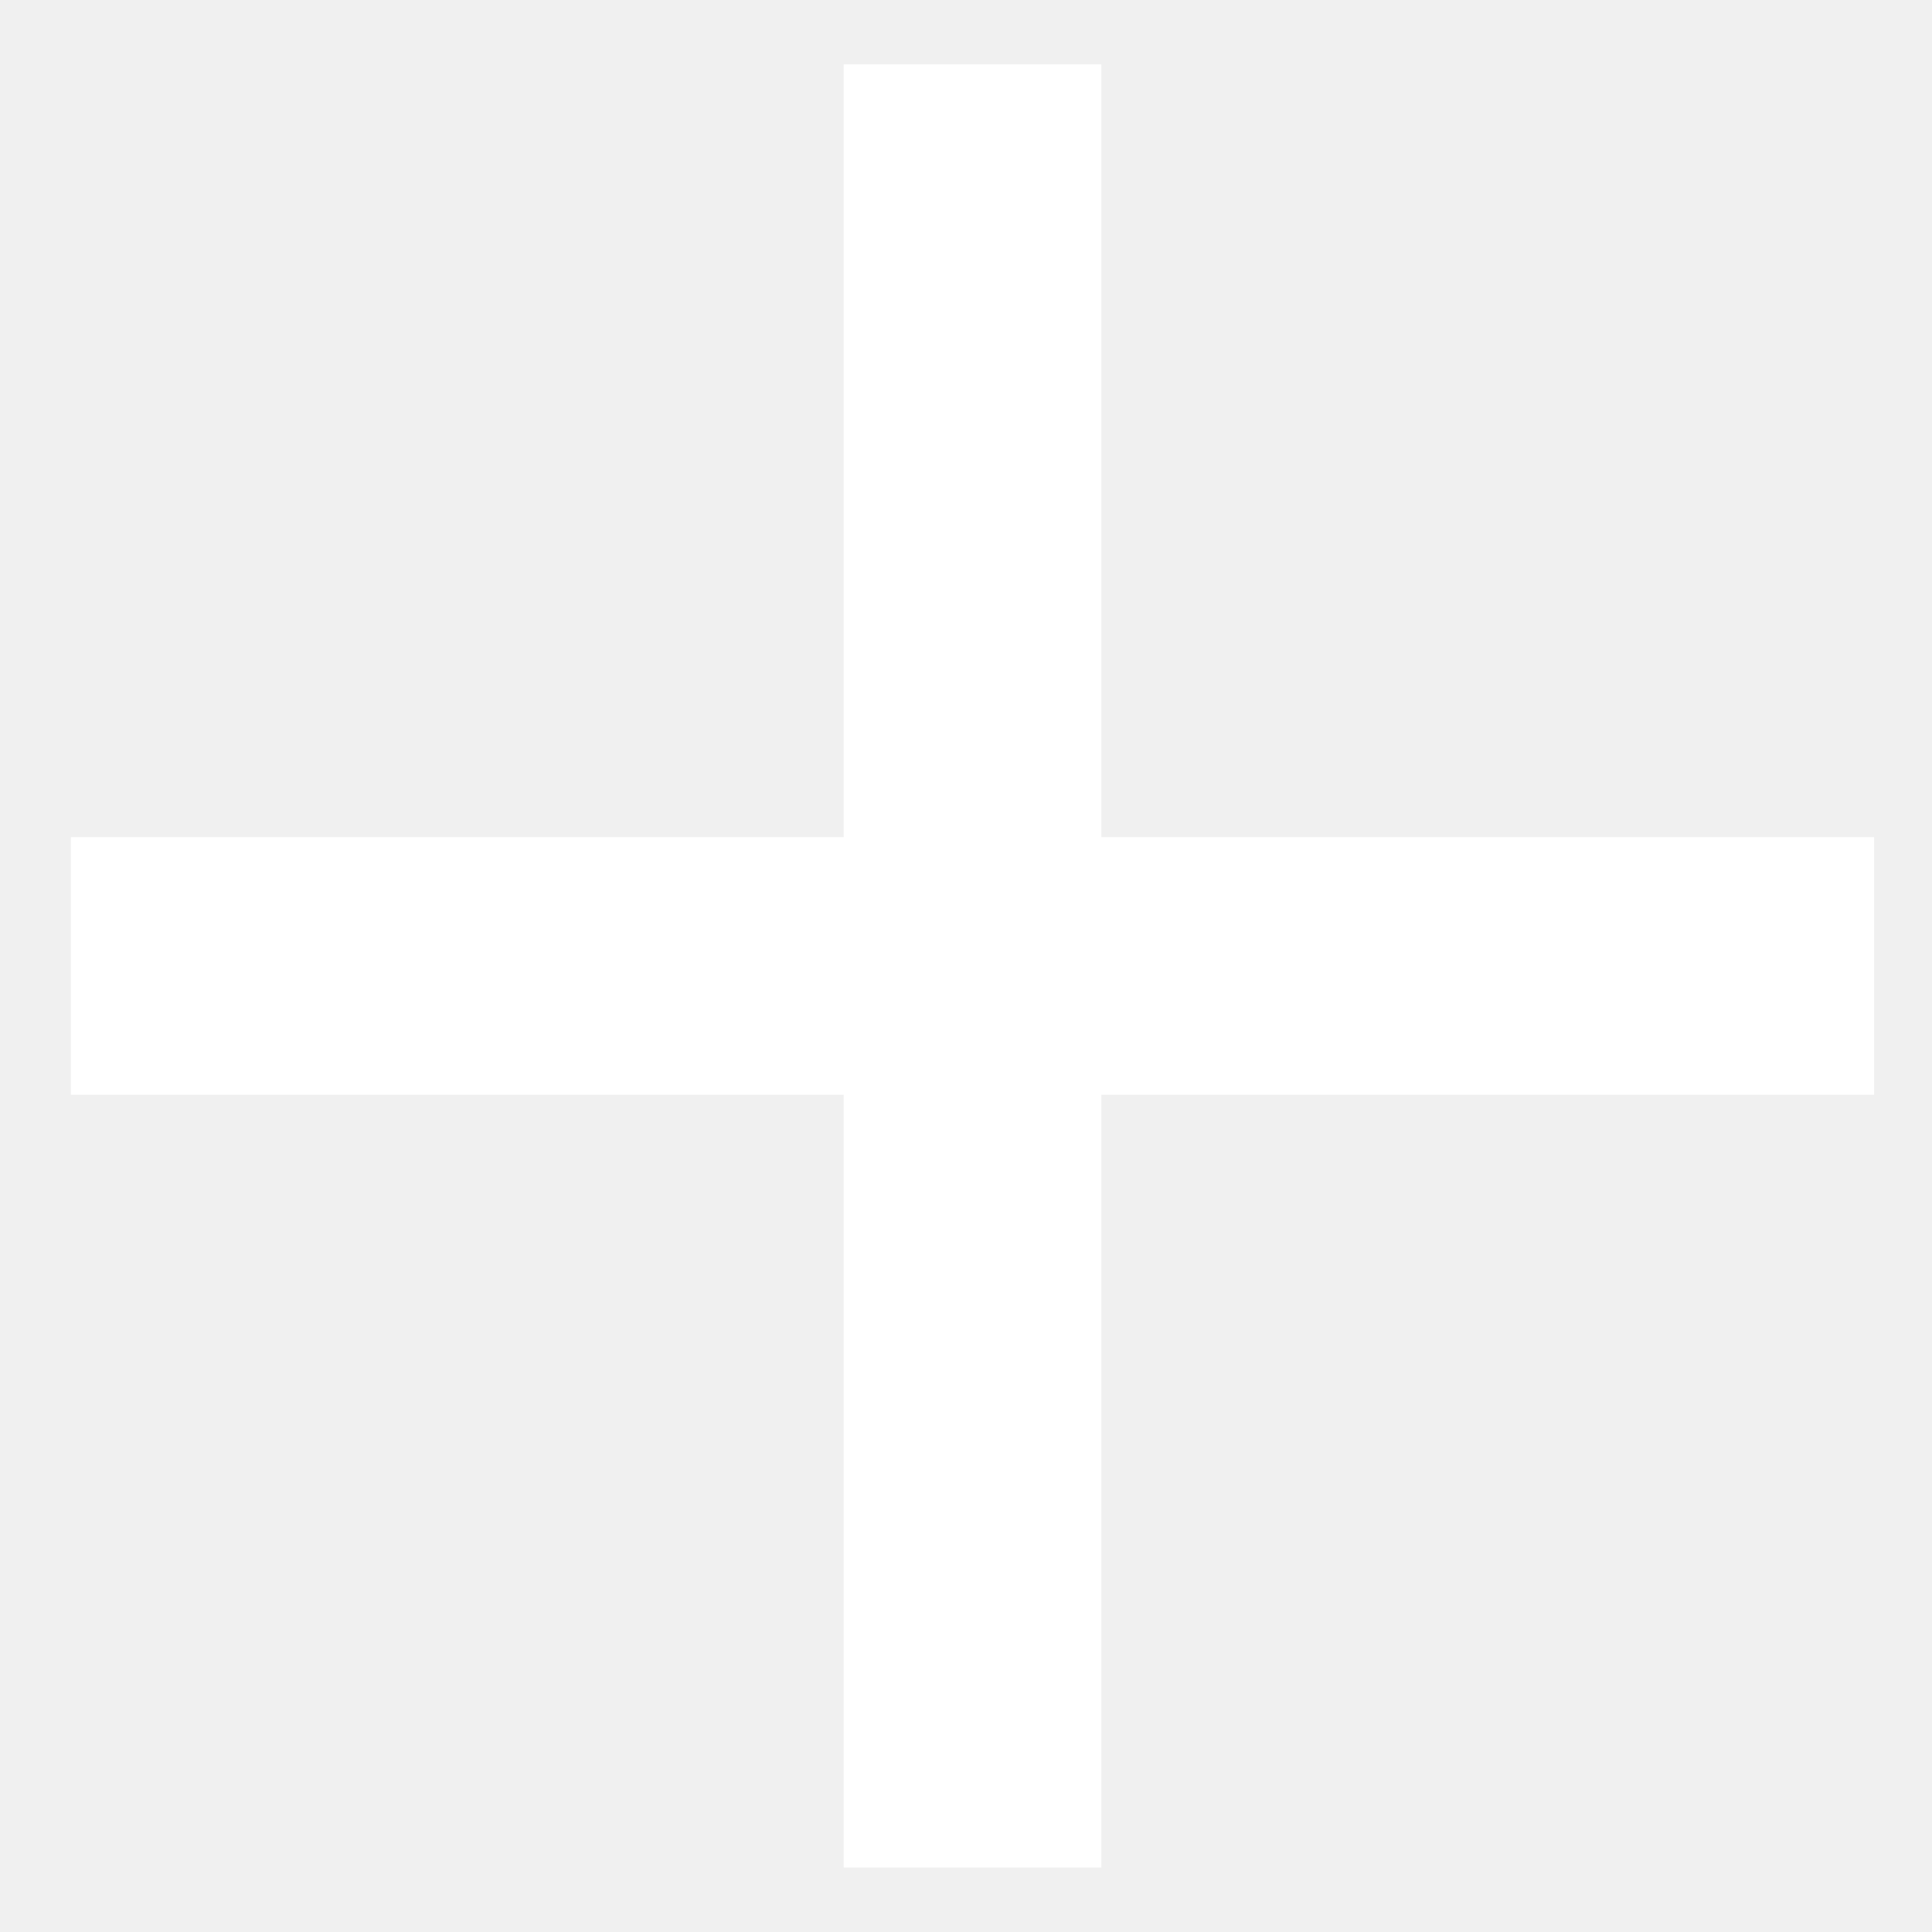
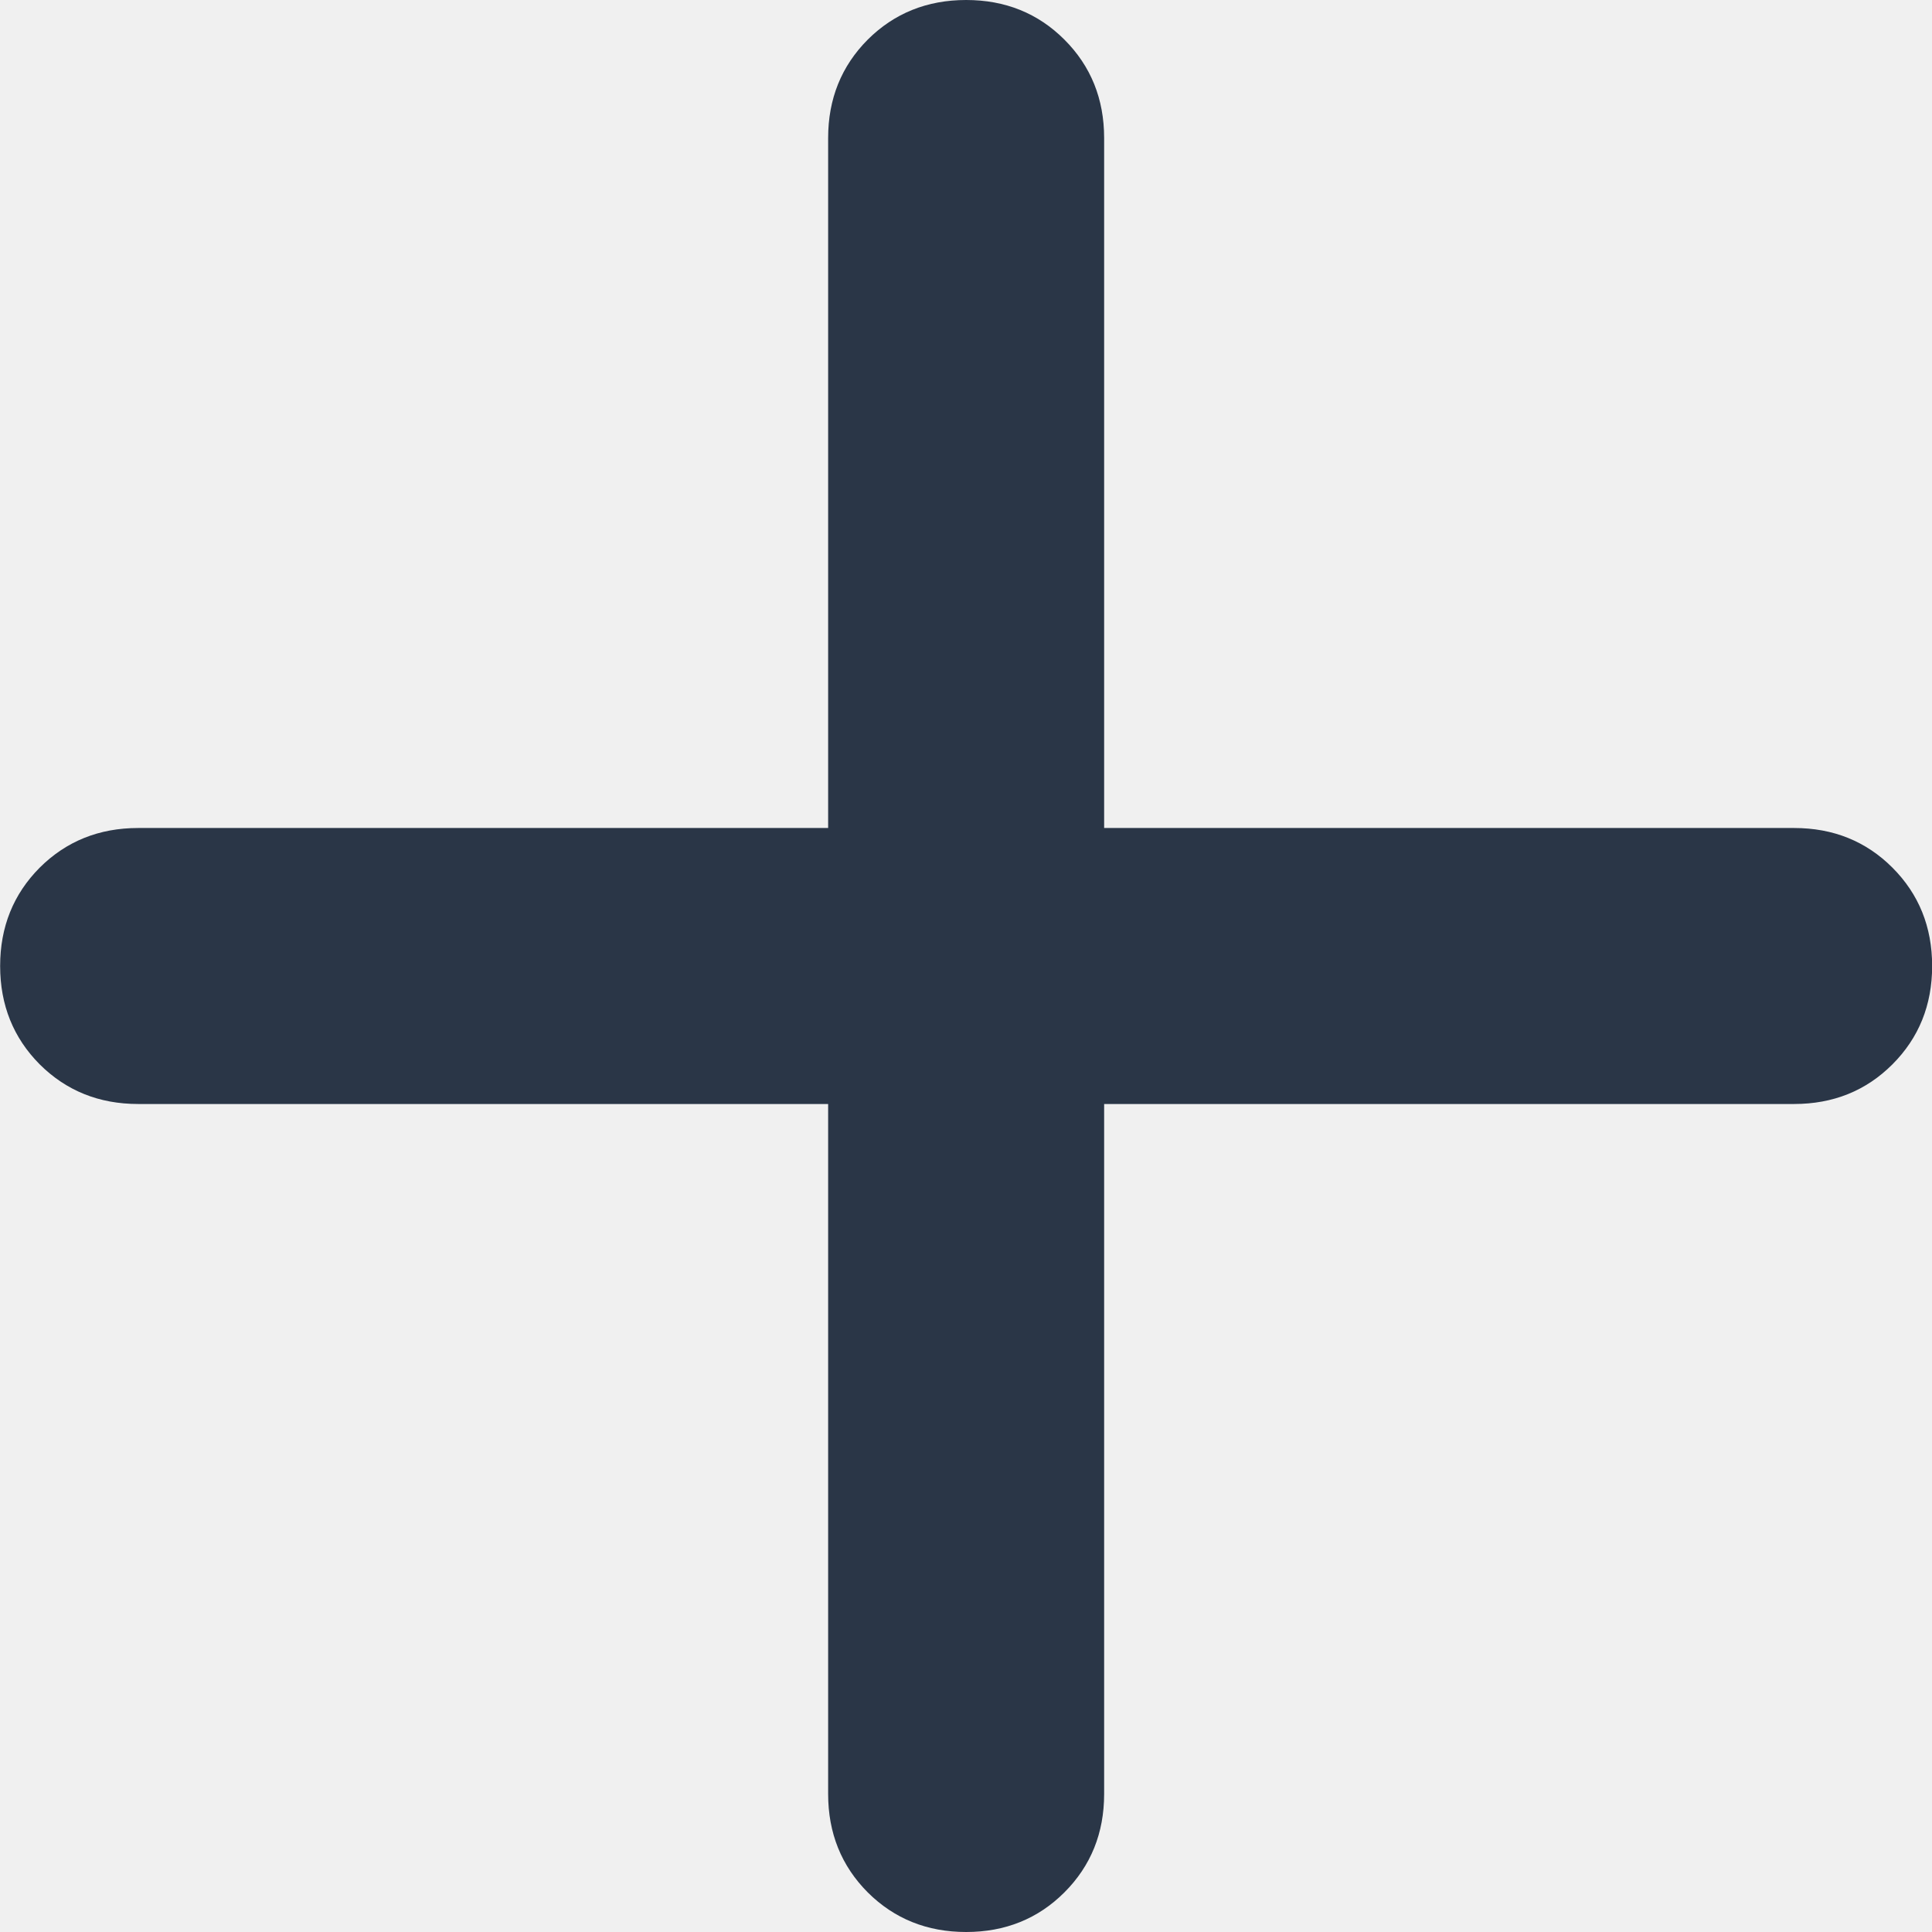
- <svg xmlns="http://www.w3.org/2000/svg" width="20" height="20" viewBox="0 0 20 20" fill="none">
-   <path d="M8.734 11.333H0.734V8.666H8.734V0.666H11.401V8.666H19.401V11.333H11.401V19.333H8.734V11.333Z" fill="white" />
+ <svg xmlns="http://www.w3.org/2000/svg" width="14" height="14" viewBox="0 0 14 14" fill="none">
+   <path d="M6.001 8H1.001C0.718 8 0.48 7.904 0.288 7.713C0.097 7.521 0.001 7.283 0.001 7C0.001 6.717 0.097 6.479 0.288 6.287C0.48 6.096 0.718 6 1.001 6H6.001V1C6.001 0.717 6.097 0.479 6.288 0.287C6.48 0.096 6.718 0 7.001 0C7.284 0 7.522 0.096 7.713 0.287C7.905 0.479 8.001 0.717 8.001 1V6H13.001C13.284 6 13.522 6.096 13.713 6.287C13.905 6.479 14.001 6.717 14.001 7C14.001 7.283 13.905 7.521 13.713 7.713C13.522 7.904 13.284 8 13.001 8H8.001V13C8.001 13.283 7.905 13.521 7.713 13.713C7.522 13.904 7.284 14 7.001 14C6.718 14 6.48 13.904 6.288 13.713C6.097 13.521 6.001 13.283 6.001 13V8Z" fill="#2A3647" />
</svg>
